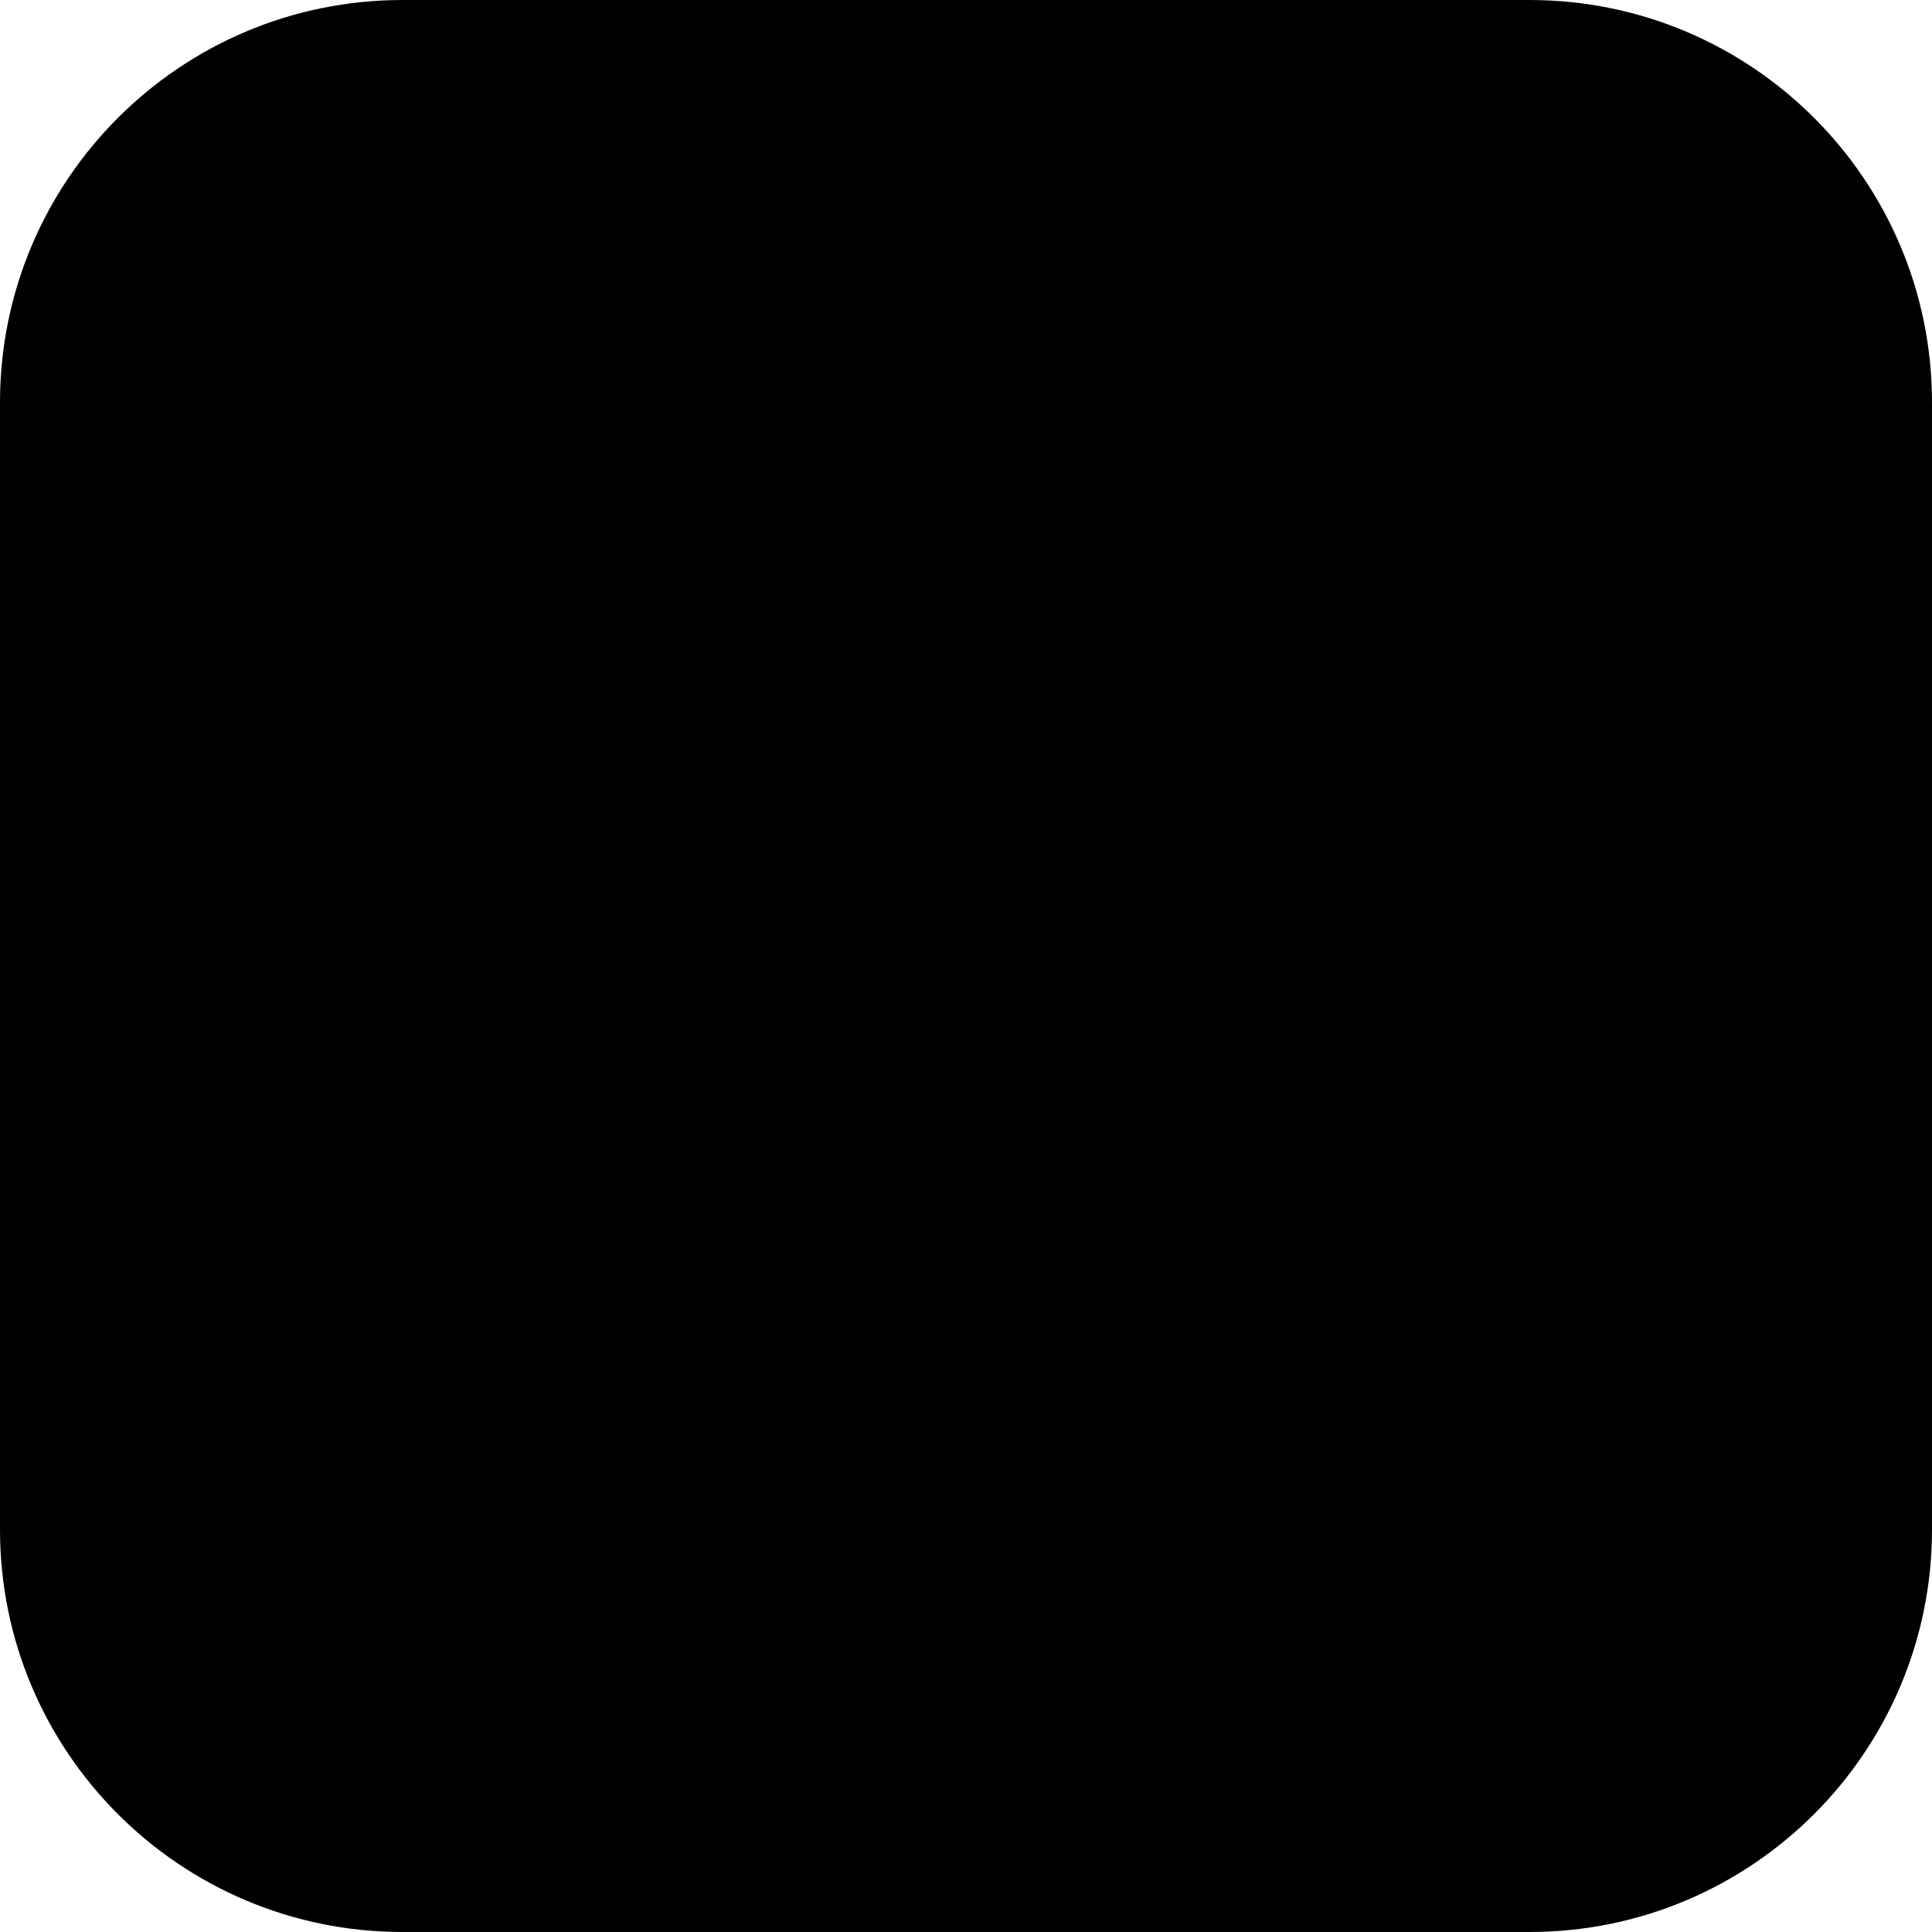
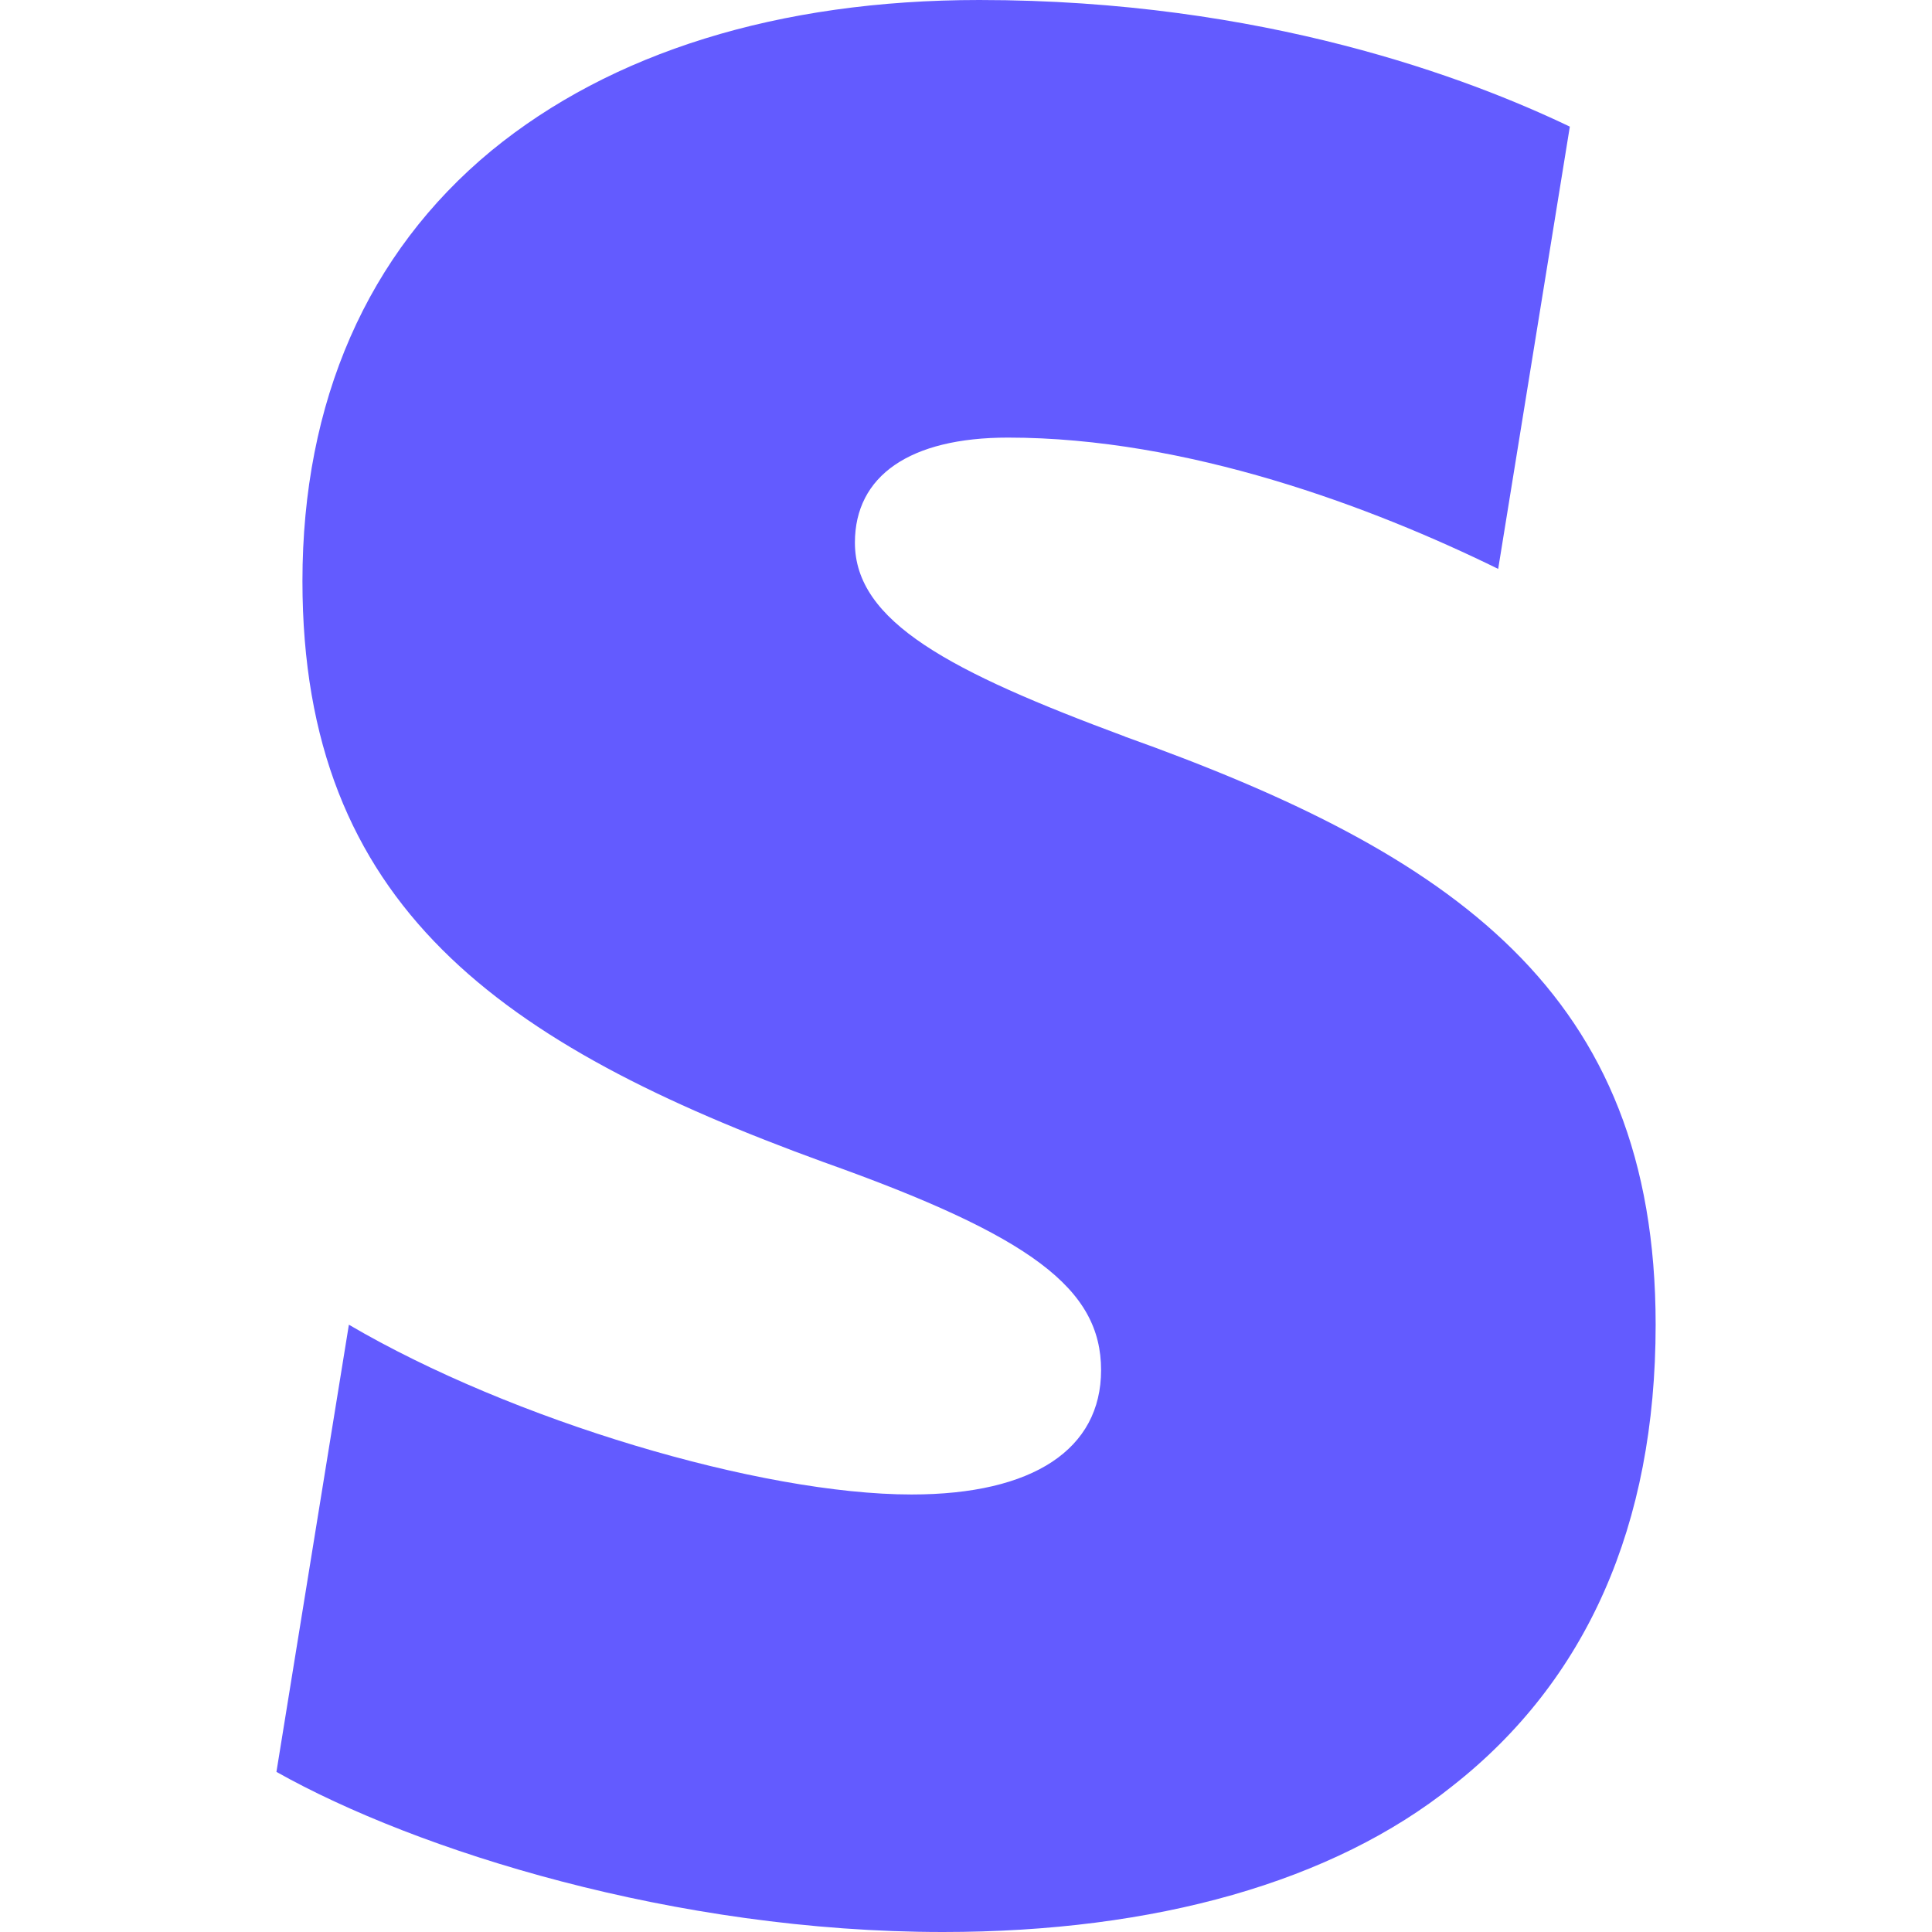
- <svg xmlns="http://www.w3.org/2000/svg" viewBox="0 0 48 48" role="img" aria-labelledby="title">
-   <rect width="48" height="48" rx="10" fill="oklch(0.55 0.23 285)" />
-   <path d="M25.3 18.3c-2.8 0-4.5.8-4.5 2.2 0 1.7 2.3 2.4 5.1 3.3 4.5 1.4 8.1 3.3 8.1 8.3 0 5.5-4.4 8.7-11.3 8.7-3.4 0-7-.8-9.7-2.2v-7.1c3 1.6 6.7 2.8 9.7 2.8 2.1 0 3.6-.6 3.6-2 0-1.6-2-2.3-4.8-3.2-4.5-1.5-8.4-3.5-8.4-8.6 0-5.4 4.2-8.7 12.2-8.7 3.1 0 6.2.6 8.5 1.7v6.9c-2.7-1.3-5.8-2.1-8.5-2.1Z" fill="oklch(1 0 0)" />
+ <svg xmlns="http://www.w3.org/2000/svg" viewBox="0 0 24 24" role="img" aria-labelledby="title">
+   <path fill="#635BFF" d="M13.976 9.15c-2.172-.806-3.356-1.426-3.356-2.409 0-.831.683-1.305 1.901-1.305 2.227 0 4.515.858 6.09 1.631l.89-5.494C18.252.975 15.697 0 12.165 0 9.667 0 7.589.654 6.104 1.872 4.56 3.147 3.757 4.992 3.757 7.218c0 4.039 2.467 5.76 6.476 7.219 2.585.92 3.445 1.574 3.445 2.583 0 .98-.84 1.545-2.354 1.545-1.875 0-4.965-.921-6.99-2.109l-.9 5.555C5.175 22.99 8.385 24 11.714 24c2.641 0 4.843-.624 6.328-1.813 1.664-1.305 2.525-3.236 2.525-5.732 0-4.128-2.524-5.851-6.594-7.305h.003z" />
</svg>
